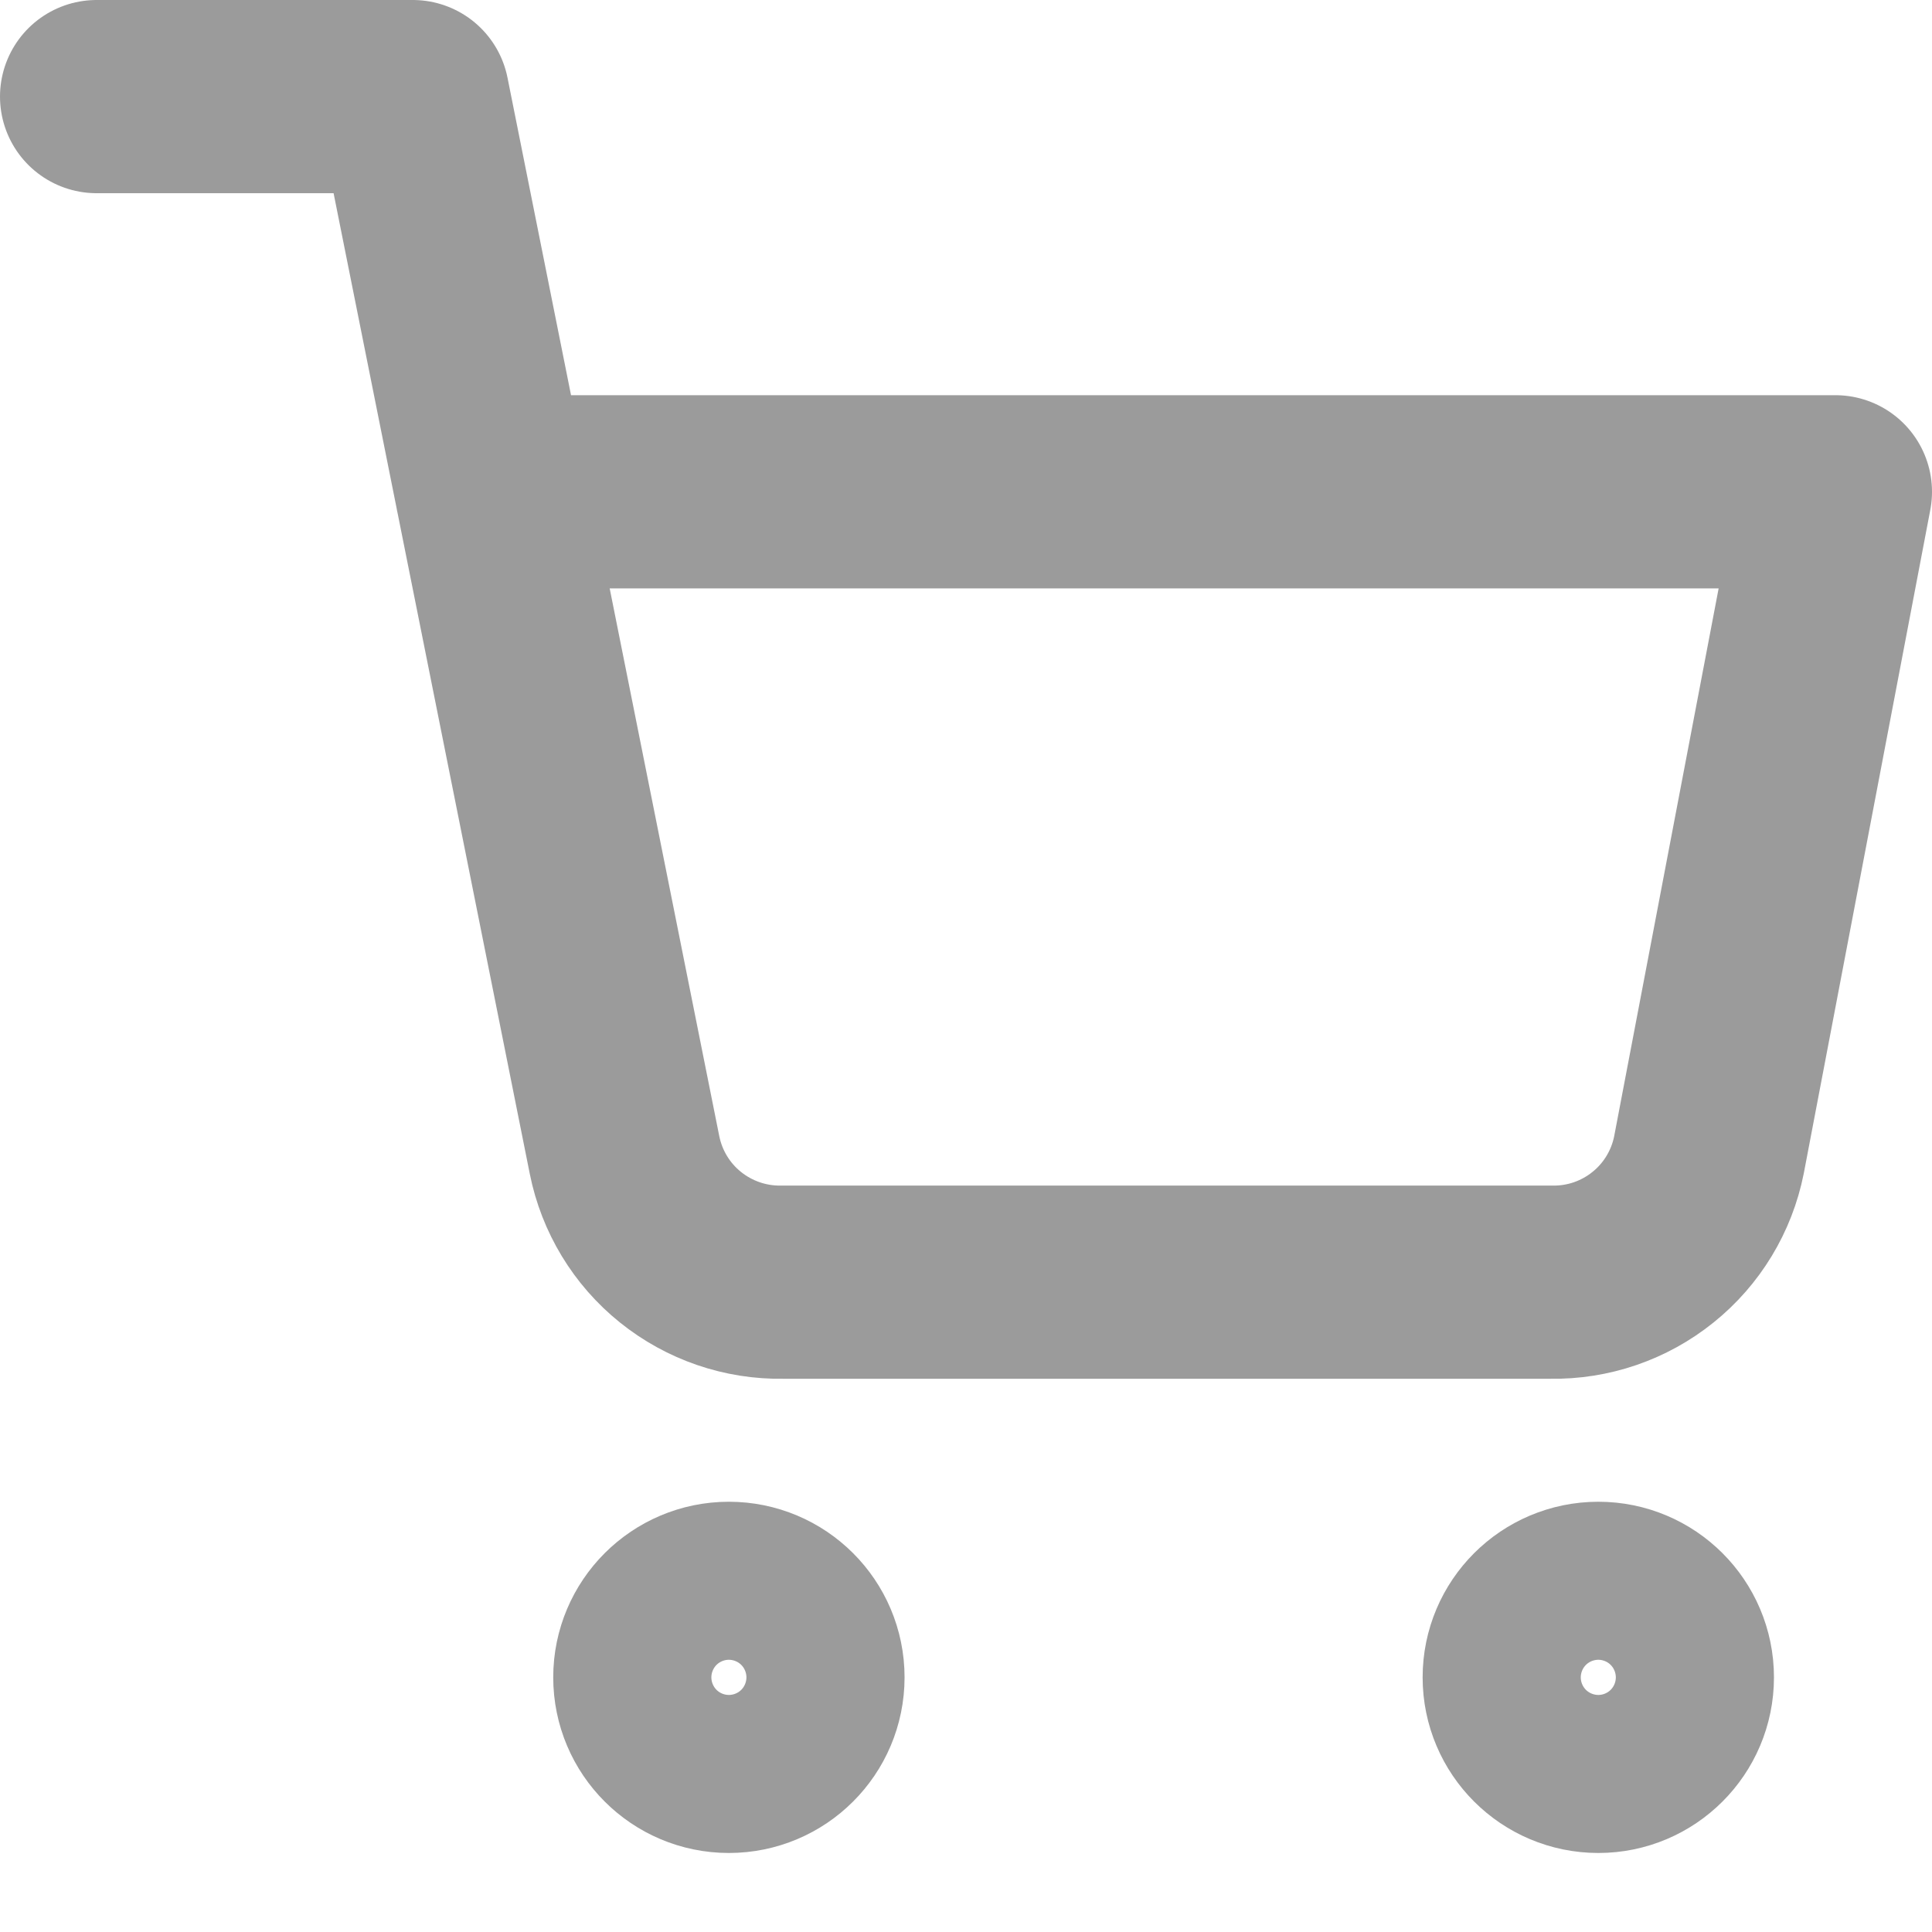
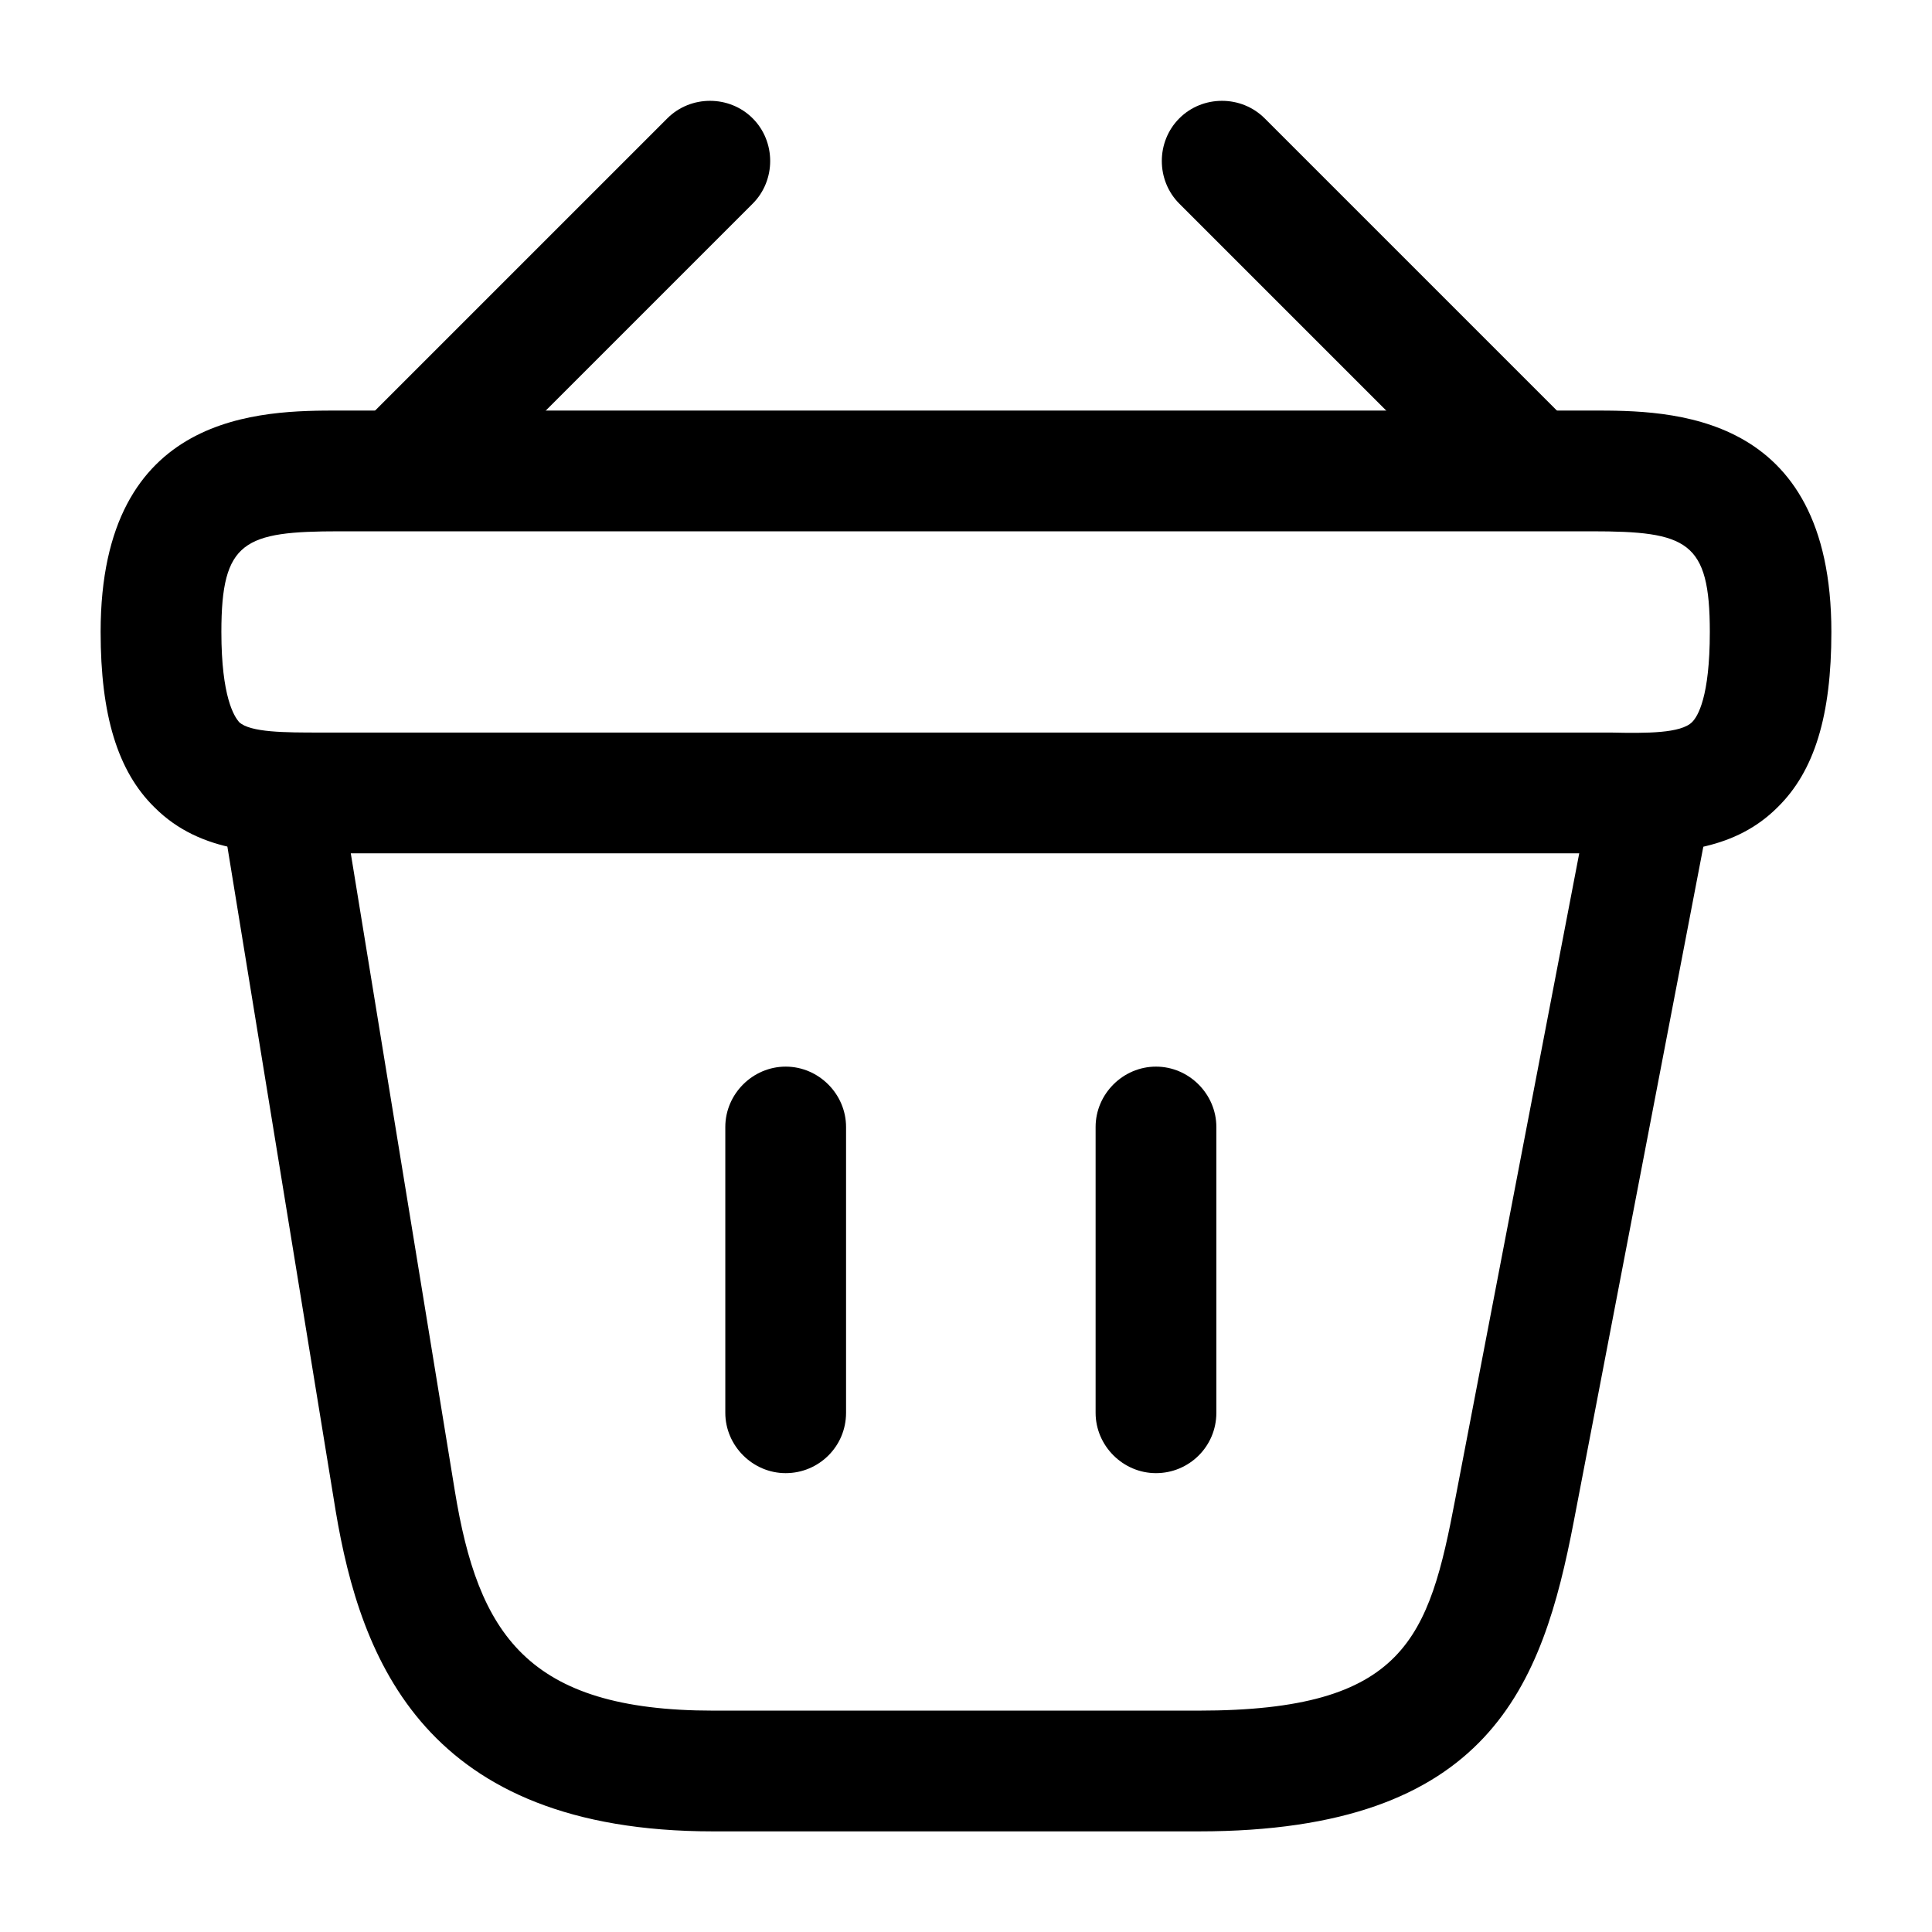
- <svg xmlns="http://www.w3.org/2000/svg" width="20" height="20" viewBox="0 0 20 20" fill="none">
-   <path d="M7.545 18.182C7.997 18.182 8.364 17.816 8.364 17.364C8.364 16.912 7.997 16.546 7.545 16.546C7.094 16.546 6.727 16.912 6.727 17.364C6.727 17.816 7.094 18.182 7.545 18.182Z" stroke="#9B9B9B" stroke-width="2" stroke-linecap="round" stroke-linejoin="round" />
-   <path d="M16.546 18.182C16.997 18.182 17.364 17.816 17.364 17.364C17.364 16.912 16.997 16.546 16.546 16.546C16.094 16.546 15.727 16.912 15.727 17.364C15.727 17.816 16.094 18.182 16.546 18.182Z" stroke="#9B9B9B" stroke-width="2" stroke-linecap="round" stroke-linejoin="round" />
-   <path d="M1 1H4.273L6.465 11.956C6.54 12.332 6.745 12.671 7.044 12.911C7.344 13.152 7.718 13.28 8.102 13.273H16.055C16.439 13.28 16.813 13.152 17.112 12.911C17.411 12.671 17.616 12.332 17.691 11.956L19 5.091H5.091" stroke="#9B9B9B" stroke-width="2" stroke-linecap="round" stroke-linejoin="round" />
+ <svg xmlns="http://www.w3.org/2000/svg" width="24" height="24" viewBox="0 0 24 24" fill="none">
+   <path d="M5.19 6.38C5 6.38 4.8 6.3 4.66 6.16C4.37 5.87 4.37 5.39 4.66 5.1L8.29 1.47C8.58 1.18 9.06 1.18 9.35 1.47C9.64 1.76 9.64 2.24 9.35 2.53L5.72 6.16C5.57 6.3 5.38 6.38 5.19 6.38Z" fill="black" />
+   <path d="M18.81 6.38C18.62 6.38 18.43 6.31 18.28 6.16L14.65 2.53C14.36 2.24 14.36 1.76 14.65 1.47C14.94 1.18 15.42 1.18 15.71 1.47L19.34 5.1C19.63 5.39 19.63 5.87 19.34 6.16C19.2 6.3 19 6.38 18.81 6.38Z" fill="black" />
+   <path d="M20.21 10.6C20.14 10.6 20.07 10.6 20 10.6H19.77H4C3.3 10.61 2.5 10.61 1.92 10.03C1.46 9.58 1.25 8.88 1.25 7.85C1.25 5.1 3.26 5.1 4.22 5.1H19.78C20.74 5.1 22.75 5.1 22.75 7.85C22.75 8.89 22.54 9.58 22.08 10.03C21.56 10.55 20.86 10.6 20.21 10.6ZM4.22 9.1H20.01C20.46 9.11 20.88 9.11 21.02 8.97C21.09 8.9 21.24 8.66 21.24 7.85C21.24 6.72 20.96 6.6 19.77 6.6H4.22C3.03 6.6 2.75 6.72 2.75 7.85C2.75 8.66 2.91 8.9 2.97 8.97C3.11 9.1 3.54 9.1 3.98 9.1H4.22Z" fill="black" />
+   <path d="M9.76 18.3C9.35 18.3 9.01 17.96 9.01 17.55V14C9.01 13.59 9.35 13.25 9.76 13.25C10.17 13.25 10.51 13.59 10.51 14V17.55C10.51 17.97 10.17 18.3 9.76 18.3Z" fill="black" />
+   <path d="M14.36 18.3C13.95 18.3 13.61 17.96 13.61 17.55V14C13.61 13.59 13.95 13.25 14.36 13.25C14.77 13.25 15.11 13.59 15.11 14V17.55C15.11 17.97 14.77 18.3 14.36 18.3Z" fill="black" />
+   <path d="M14.89 22.75H8.86C5.28 22.75 4.48 20.62 4.17 18.77L2.76 10.12C2.69 9.71 2.97 9.33 3.38 9.26C3.79 9.19 4.17 9.47 4.24 9.88L5.65 18.52C5.94 20.29 6.54 21.25 8.86 21.25H14.89C17.46 21.25 17.75 20.35 18.08 18.61L19.76 9.86C19.84 9.45 20.23 9.18 20.64 9.27C21.05 9.35 21.31 9.74 21.23 10.15L19.55 18.9C19.16 20.93 18.51 22.75 14.89 22.75Z" fill="black" />
</svg>
